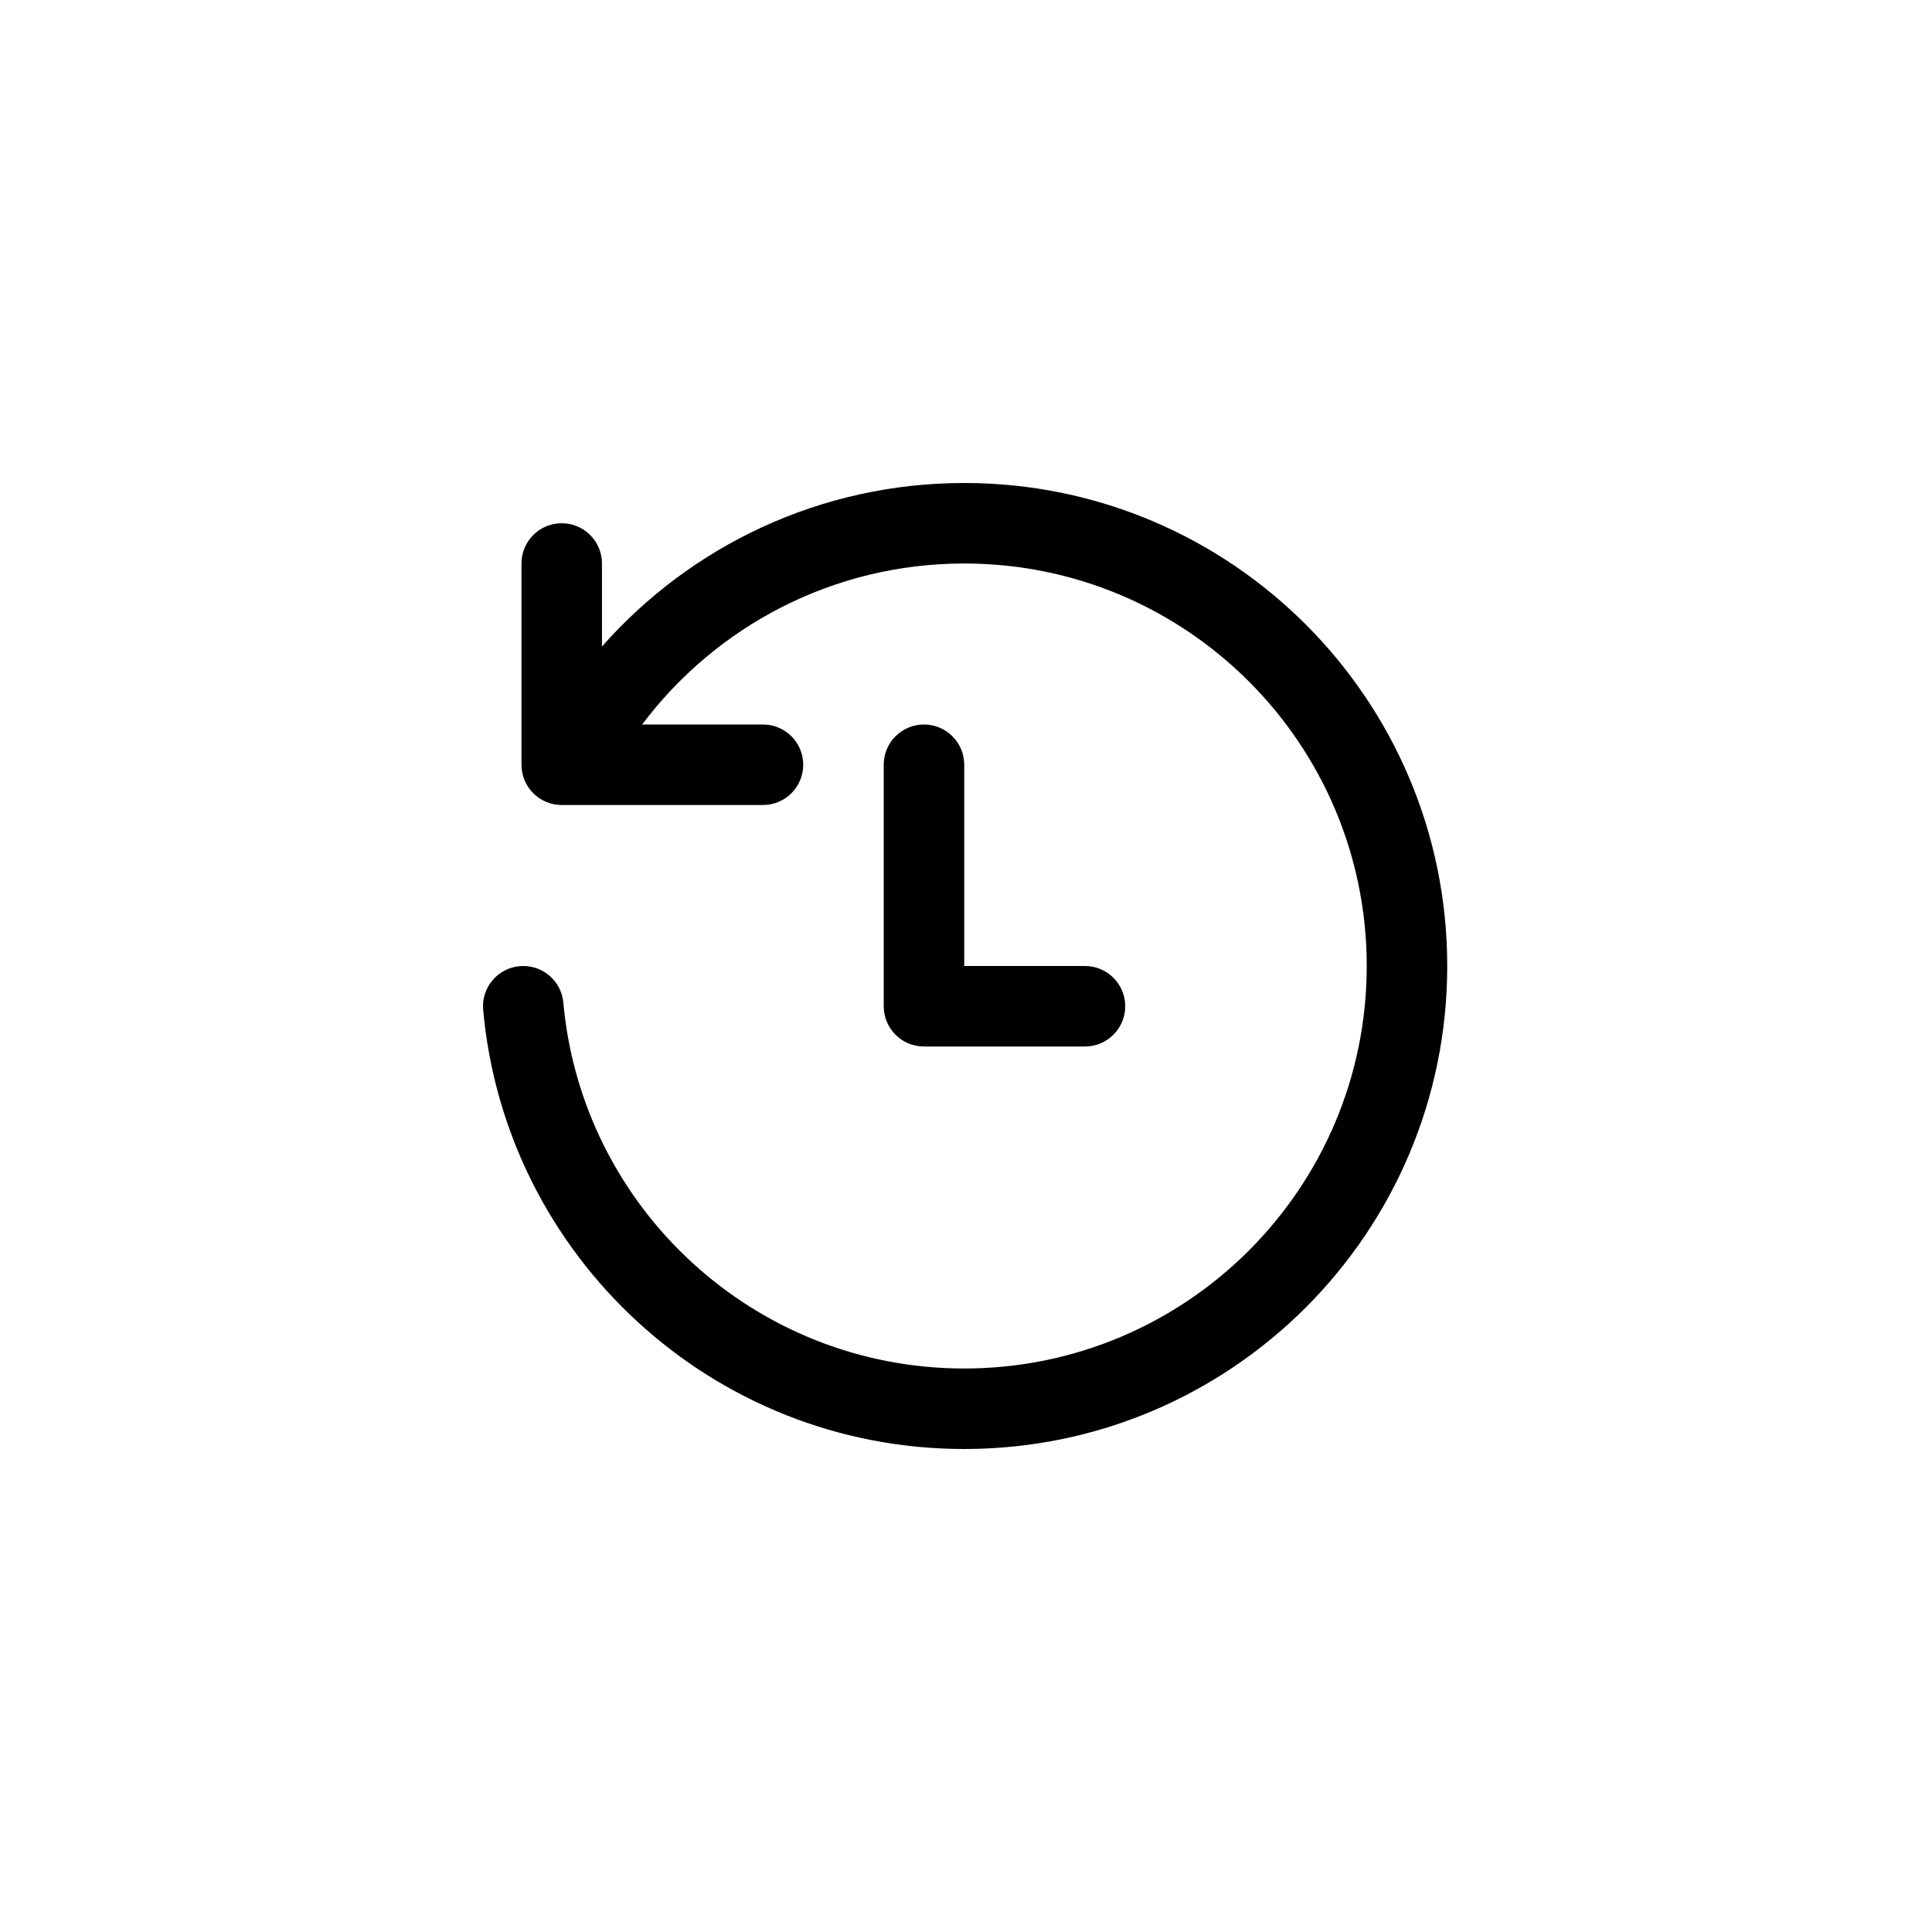
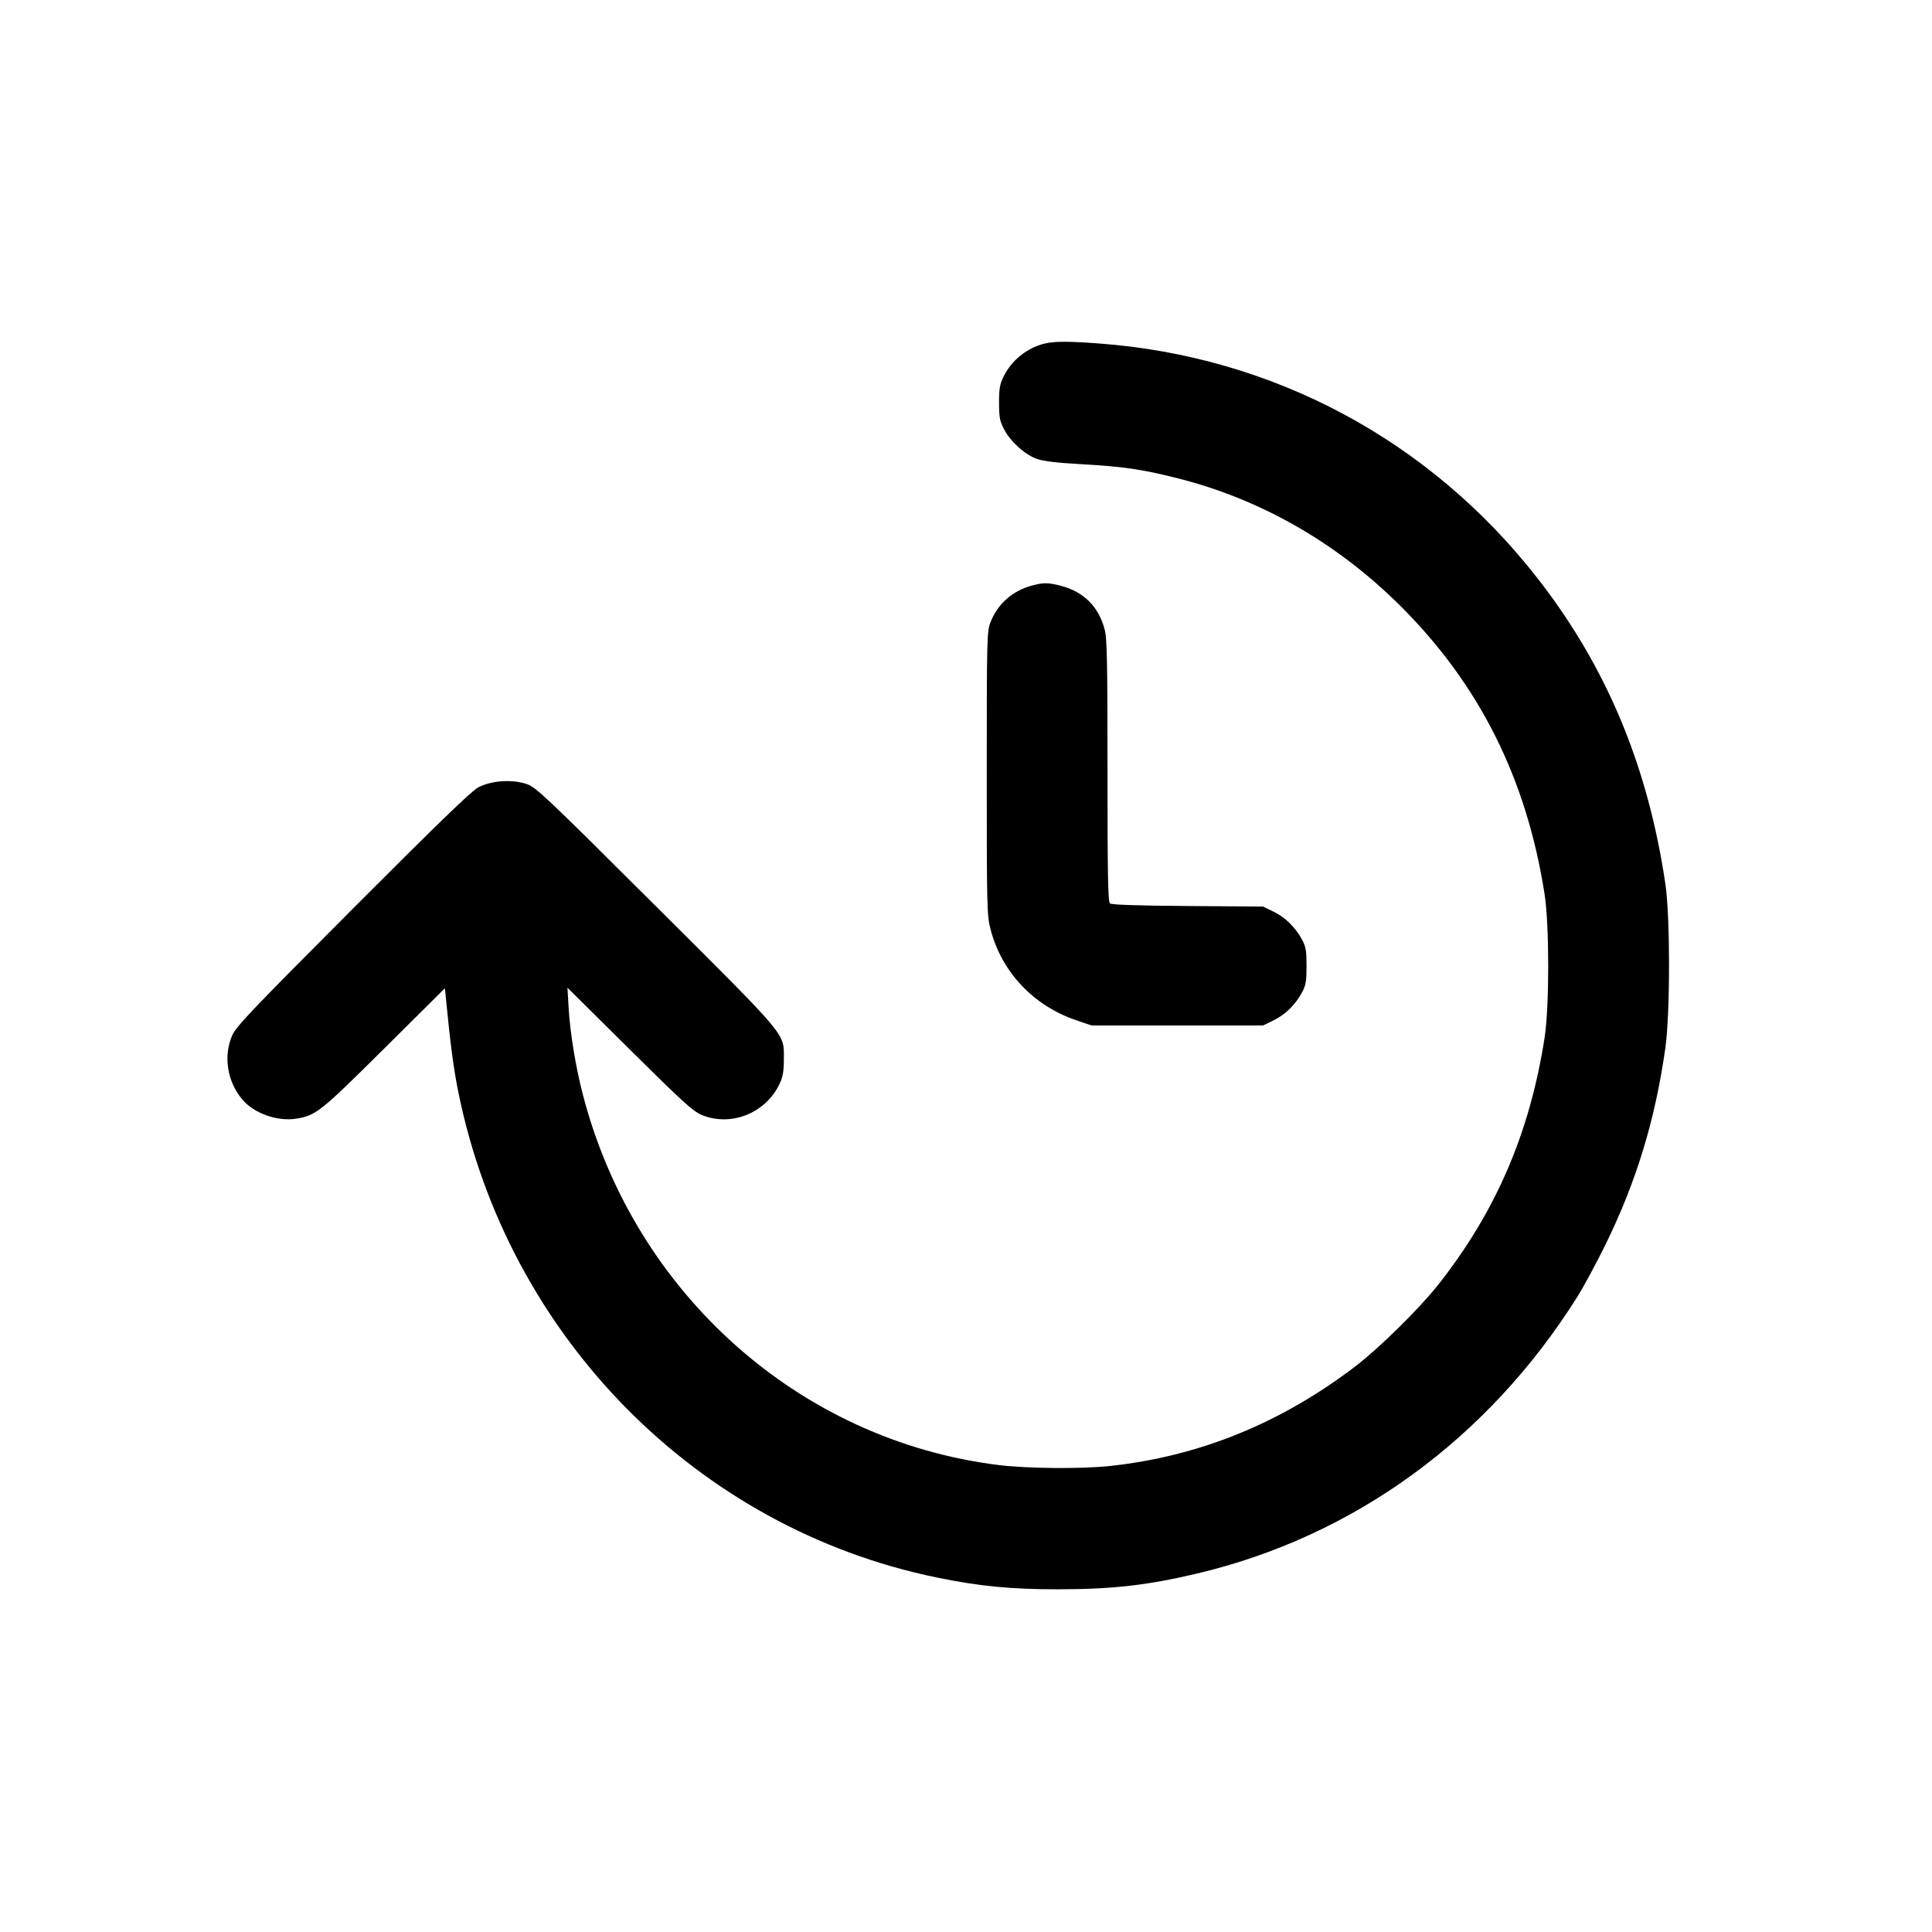
- <svg xmlns="http://www.w3.org/2000/svg" width="24" height="24" viewBox="0 0 24 24" fill="none">
-   <path d="M7.067 10C7.074 10 7.08 10 7.087 10H9.478C9.754 10 9.978 9.776 9.978 9.5C9.978 9.224 9.754 9 9.478 9H7.977C8.89 7.785 10.342 7 11.978 7C14.739 7 16.978 9.239 16.978 12C16.978 14.761 14.739 17 11.978 17C9.37 17 7.228 15.003 6.998 12.455C6.973 12.18 6.73 11.977 6.455 12.002C6.18 12.027 5.977 12.27 6.002 12.545C6.278 15.604 8.848 18 11.978 18C15.291 18 17.978 15.314 17.978 12C17.978 8.686 15.291 6 11.978 6C10.185 6 8.577 6.786 7.478 8.031V7C7.478 6.724 7.254 6.5 6.978 6.5C6.701 6.5 6.478 6.724 6.478 7V9.5C6.478 9.776 6.701 10 6.978 10H7.067ZM11.478 9C11.754 9 11.978 9.224 11.978 9.5V12H13.478C13.754 12 13.978 12.224 13.978 12.5C13.978 12.776 13.754 13 13.478 13H11.478C11.201 13 10.978 12.776 10.978 12.5V9.5C10.978 9.224 11.201 9 11.478 9Z" fill="black" />
+ <svg xmlns="http://www.w3.org/2000/svg" width="1024" height="1024" viewBox="0 0 1024 1024">
+   <path d="M 553.734 182.088 C 544.481 184.268, 536.183 190.922, 531.923 199.577 C 529.897 203.694, 529.503 205.973, 529.519 213.500 C 529.536 221.296, 529.896 223.183, 532.214 227.608 C 535.626 234.121, 543.278 241.007, 549.585 243.240 C 552.925 244.422, 560.123 245.295, 572.050 245.965 C 595.493 247.281, 605.102 248.675, 624.417 253.557 C 668.093 264.598, 708.322 287.582, 741.589 320.500 C 783.941 362.408, 809.102 412.513, 818.670 474 C 821.214 490.348, 821.214 533.652, 818.670 550 C 810.802 600.559, 792.853 642.220, 762.229 681 C 752.357 693.501, 730.957 714.588, 718.476 724.113 C 678.779 754.406, 635.507 771.961, 588.034 777.030 C 573.063 778.629, 544.614 778.381, 529.446 776.520 C 423.814 763.558, 336.223 685.531, 308.899 580.055 C 305.088 565.342, 302.136 547.289, 301.369 534 L 300.764 523.500 333.632 556.092 C 361.732 583.957, 367.282 589.010, 371.890 590.930 C 387.493 597.431, 406.105 589.905, 413.324 574.176 C 414.955 570.623, 415.468 567.578, 415.460 561.500 C 415.441 547.263, 418.563 551.001, 347.709 480.387 C 288.984 421.860, 284.123 417.263, 279.183 415.571 C 271.411 412.910, 260.148 413.706, 253.371 417.395 C 249.730 419.376, 231.134 437.378, 186.817 481.822 C 132.516 536.279, 125.041 544.144, 122.975 549 C 118.315 559.953, 120.486 573.359, 128.446 582.770 C 134.659 590.116, 146.958 594.498, 156.937 592.921 C 167.429 591.262, 169.716 589.441, 203.664 555.719 L 235.827 523.768 236.345 529.134 C 238.692 553.433, 240.431 566.545, 242.959 579 C 269.222 708.407, 369.305 809.932, 496.388 836.080 C 519.193 840.772, 535.793 842.385, 561 842.358 C 589.743 842.327, 608.135 840.235, 634.500 834 C 717.578 814.352, 788.591 762.700, 835.913 687.500 C 839.374 682, 846.175 669.400, 851.025 659.500 C 867.348 626.186, 877.301 593.470, 882.664 555.500 C 885.262 537.108, 885.273 485.969, 882.684 468.500 C 873.385 405.774, 851.414 353.262, 814.877 306.439 C 757.812 233.307, 674.866 188.907, 582.500 182.048 C 566.248 180.841, 558.985 180.851, 553.734 182.088 M 546.929 310.367 C 536.531 313.171, 528.618 320.235, 524.893 330.040 C 523.097 334.766, 523 338.855, 523 409.851 C 523 481.053, 523.096 485.054, 524.972 492.391 C 530.776 515.082, 547.668 533.038, 570.500 540.785 L 578.500 543.500 624 543.500 L 669.500 543.500 675.161 540.720 C 681.379 537.667, 686.675 532.412, 690.204 525.795 C 692.129 522.185, 692.494 519.985, 692.494 512 C 692.494 504.015, 692.129 501.815, 690.204 498.205 C 686.675 491.588, 681.379 486.333, 675.161 483.280 L 669.500 480.500 629.550 480.206 C 602.860 480.010, 589.168 479.554, 588.300 478.834 C 587.256 477.968, 587 464.114, 587 408.588 C 587 350.453, 586.762 338.505, 585.506 333.684 C 582.348 321.560, 574.431 313.650, 562.289 310.487 C 555.555 308.733, 553.062 308.714, 546.929 310.367" fill="#000000" fill-rule="evenodd" />
</svg>
